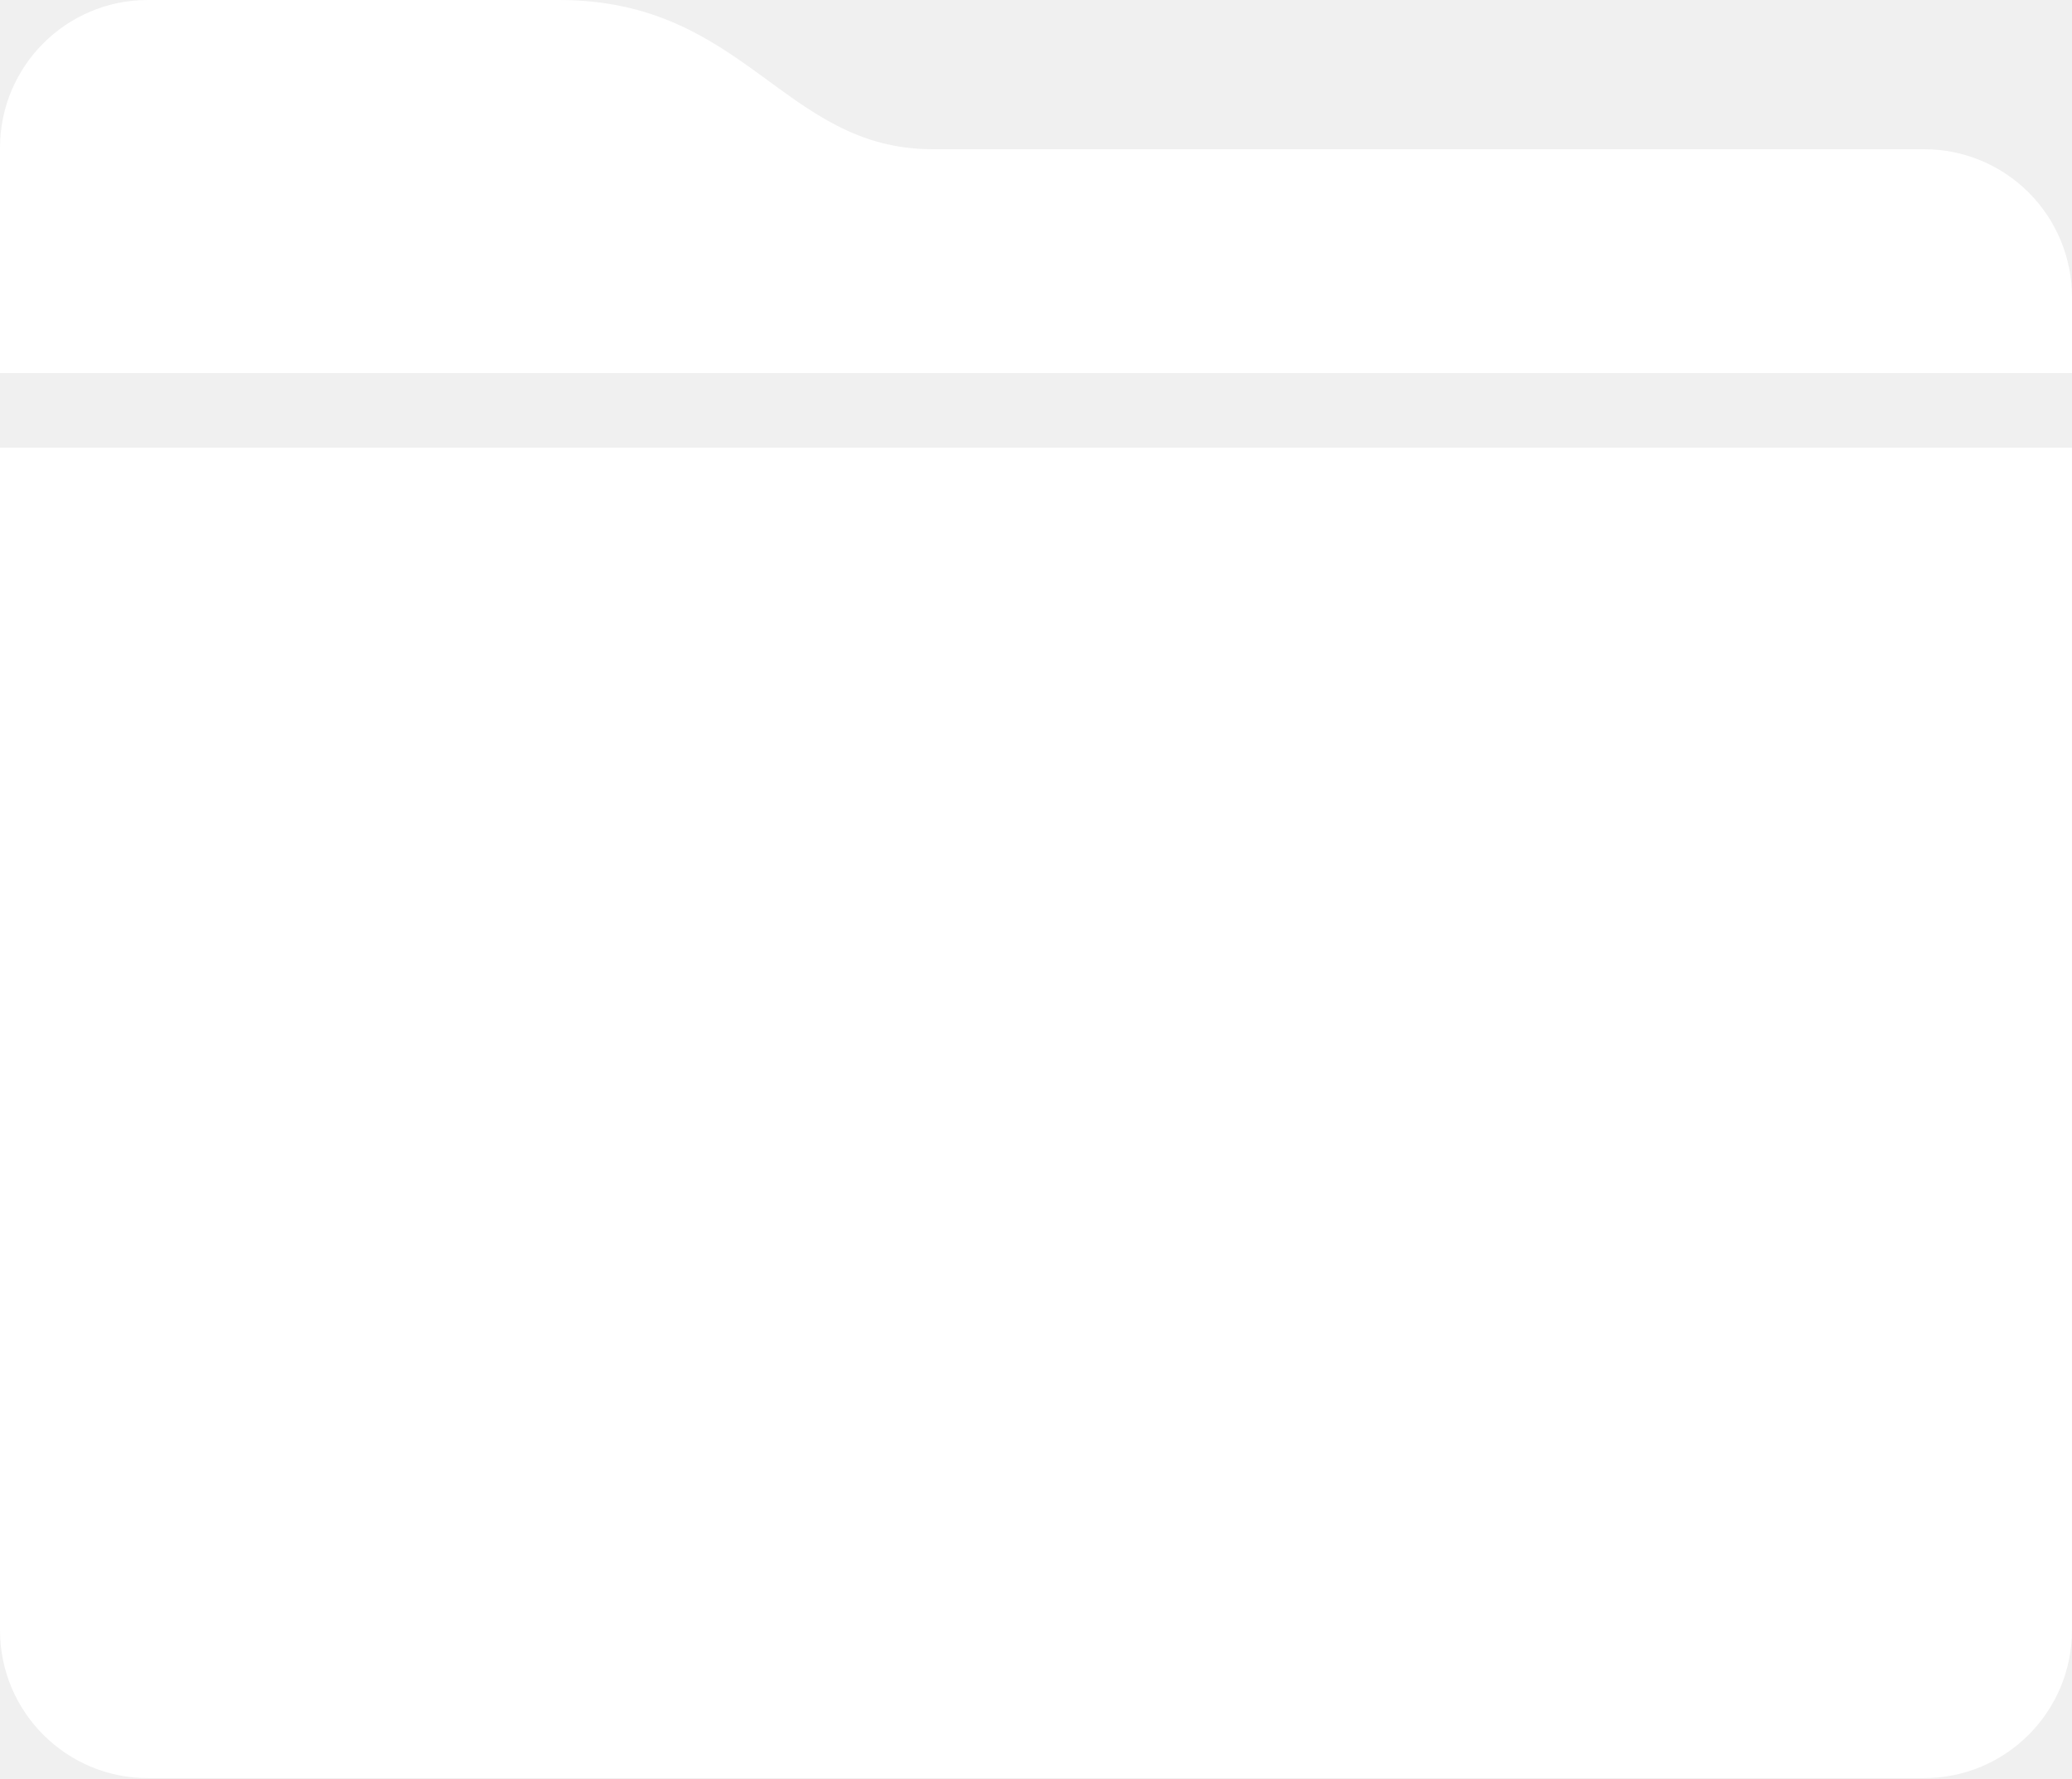
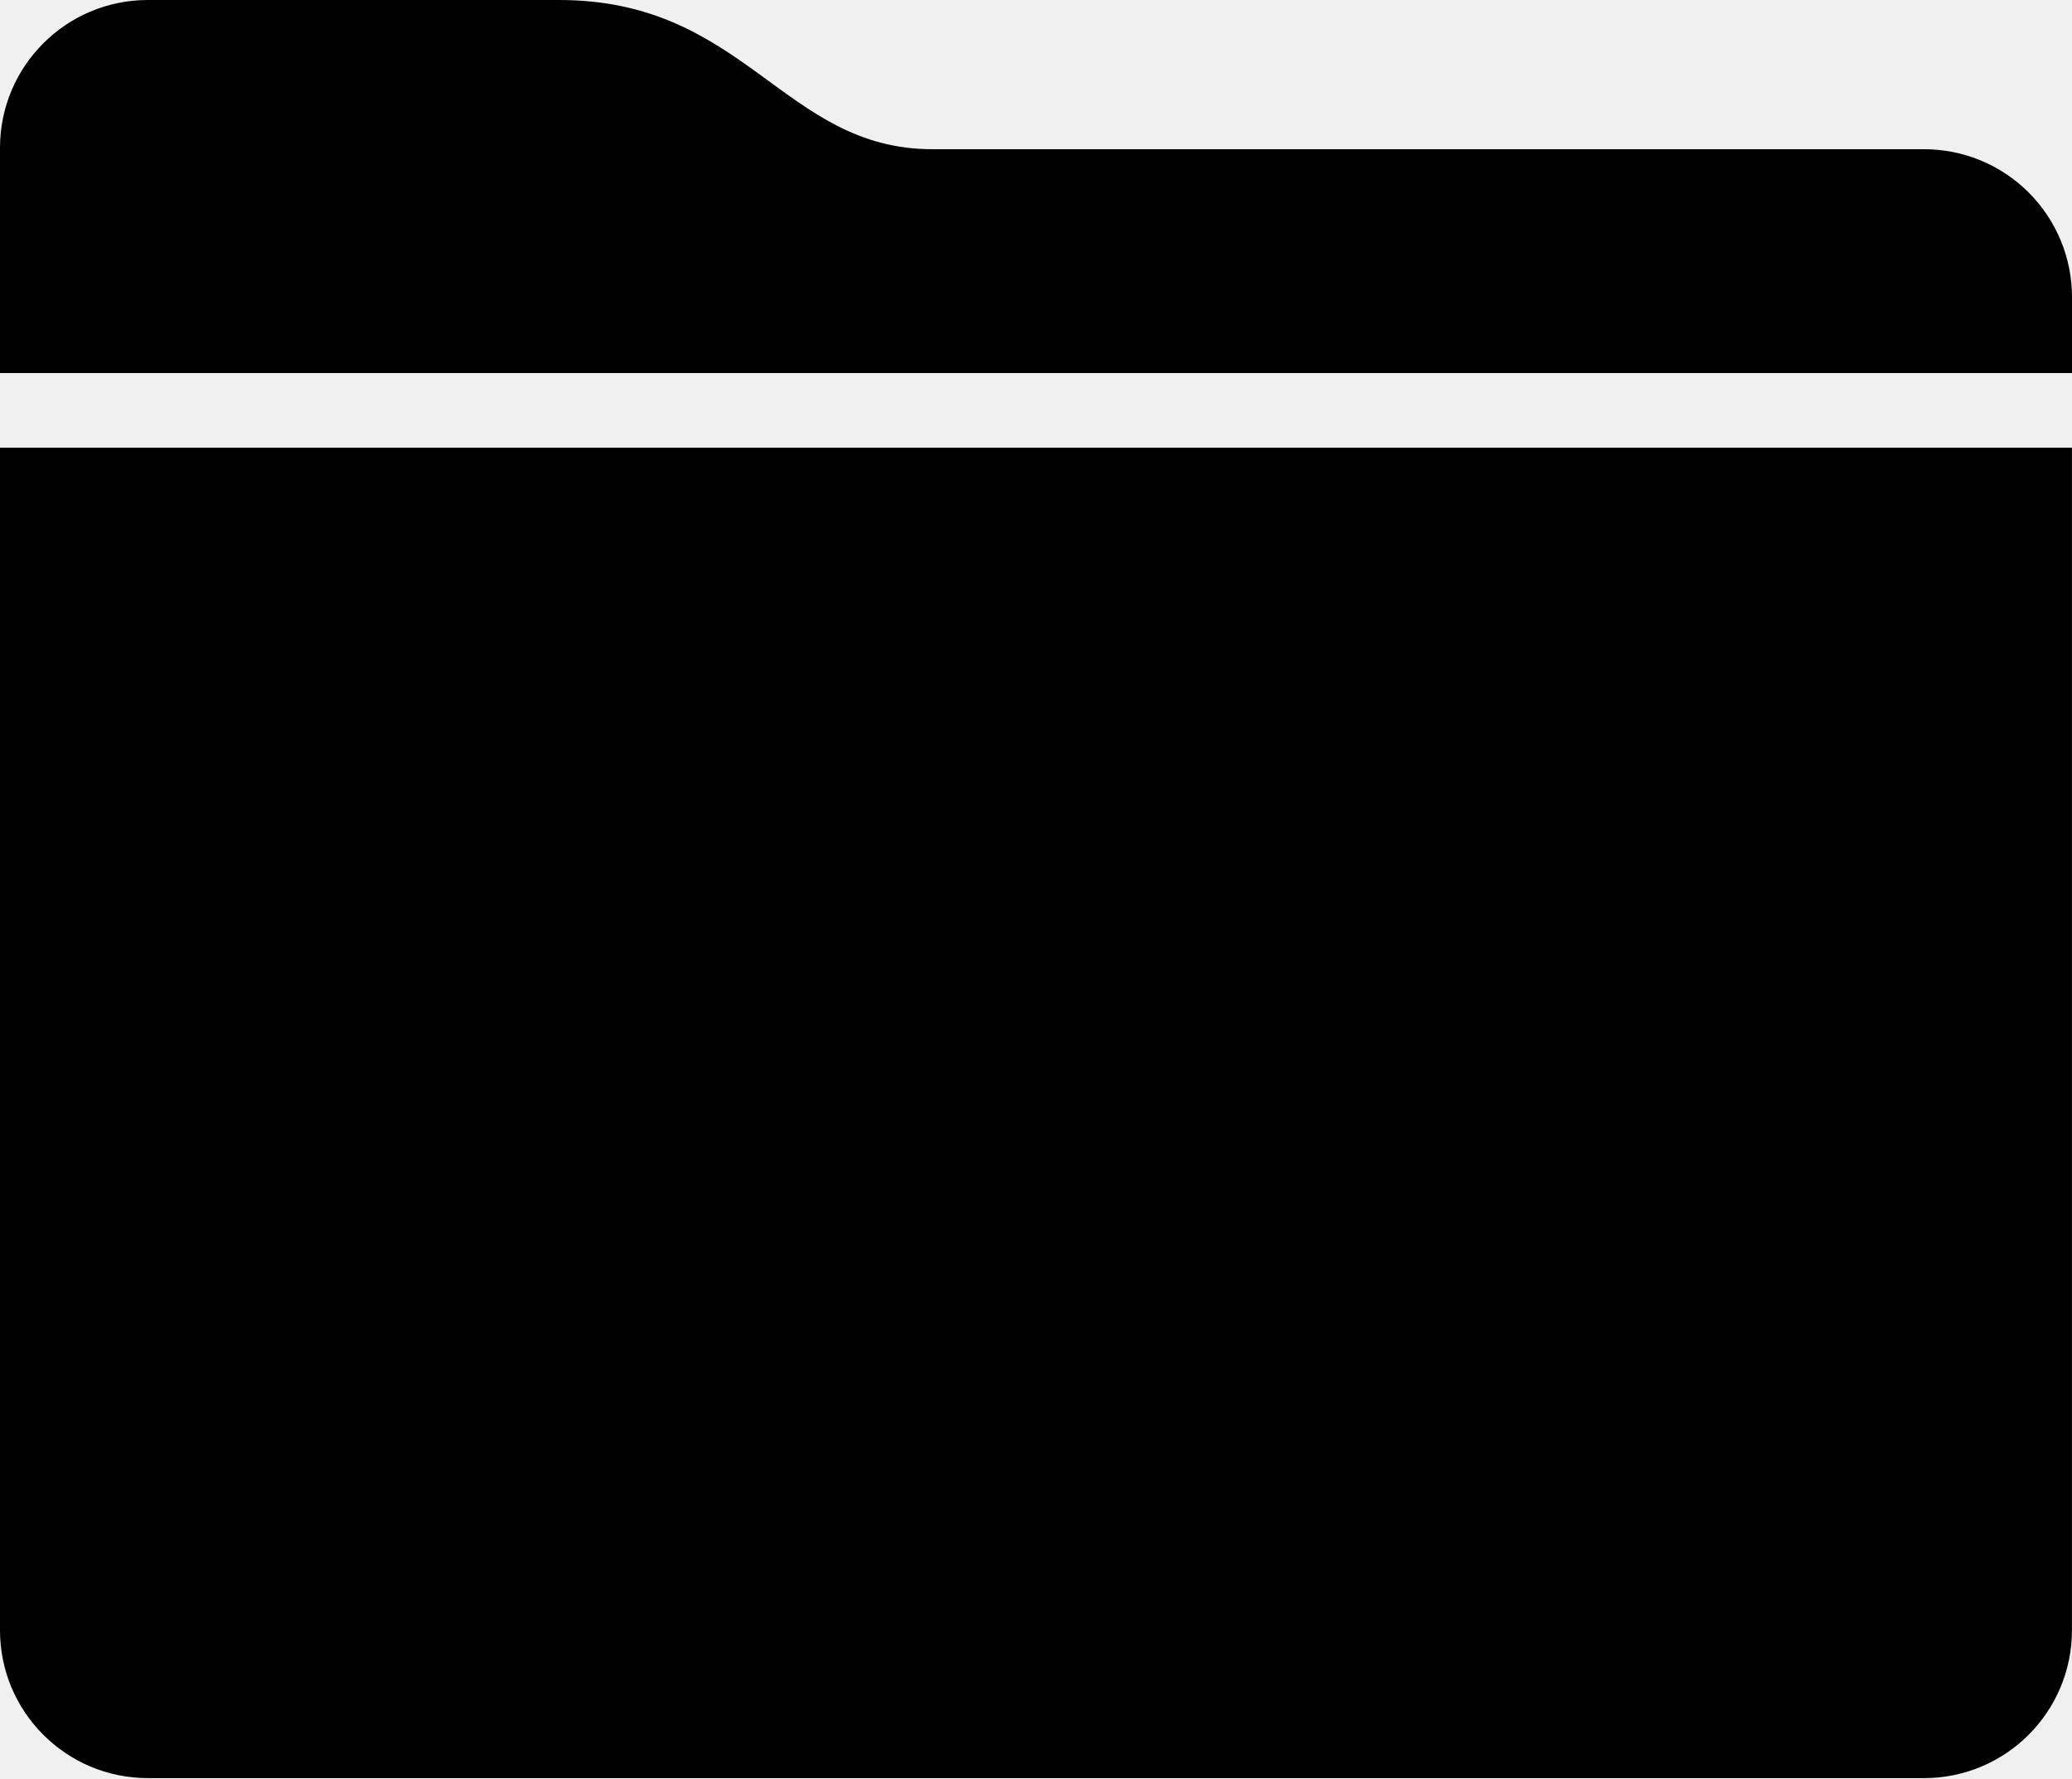
- <svg xmlns="http://www.w3.org/2000/svg" version="1.1" id="browse" viewBox="0 0 39.238 33.667" fill="#fff">
+ <svg xmlns="http://www.w3.org/2000/svg" version="1.1" id="browse" viewBox="0 0 39.238 33.667">
  <g id="_x37_10-folder-selected_x40_2x.png_2_">
    <g id="Group_29" data-name="Group 29">
      <path id="Path_22" data-name="Path 22" class="cls-1" d="M0,13.372V30.865a2.8,2.8,0,0,0,2.8,2.8H36.437a2.8,2.8,0,0,0,2.8-2.8V8.476H0ZM36.437,2.825H17.657C14.832,2.825,14.126,0,10.587,0H2.8A2.8,2.8,0,0,0,0,2.8V7.063H39.238V5.627A2.8,2.8,0,0,0,36.437,2.825Z" />
    </g>
  </g>
</svg>
